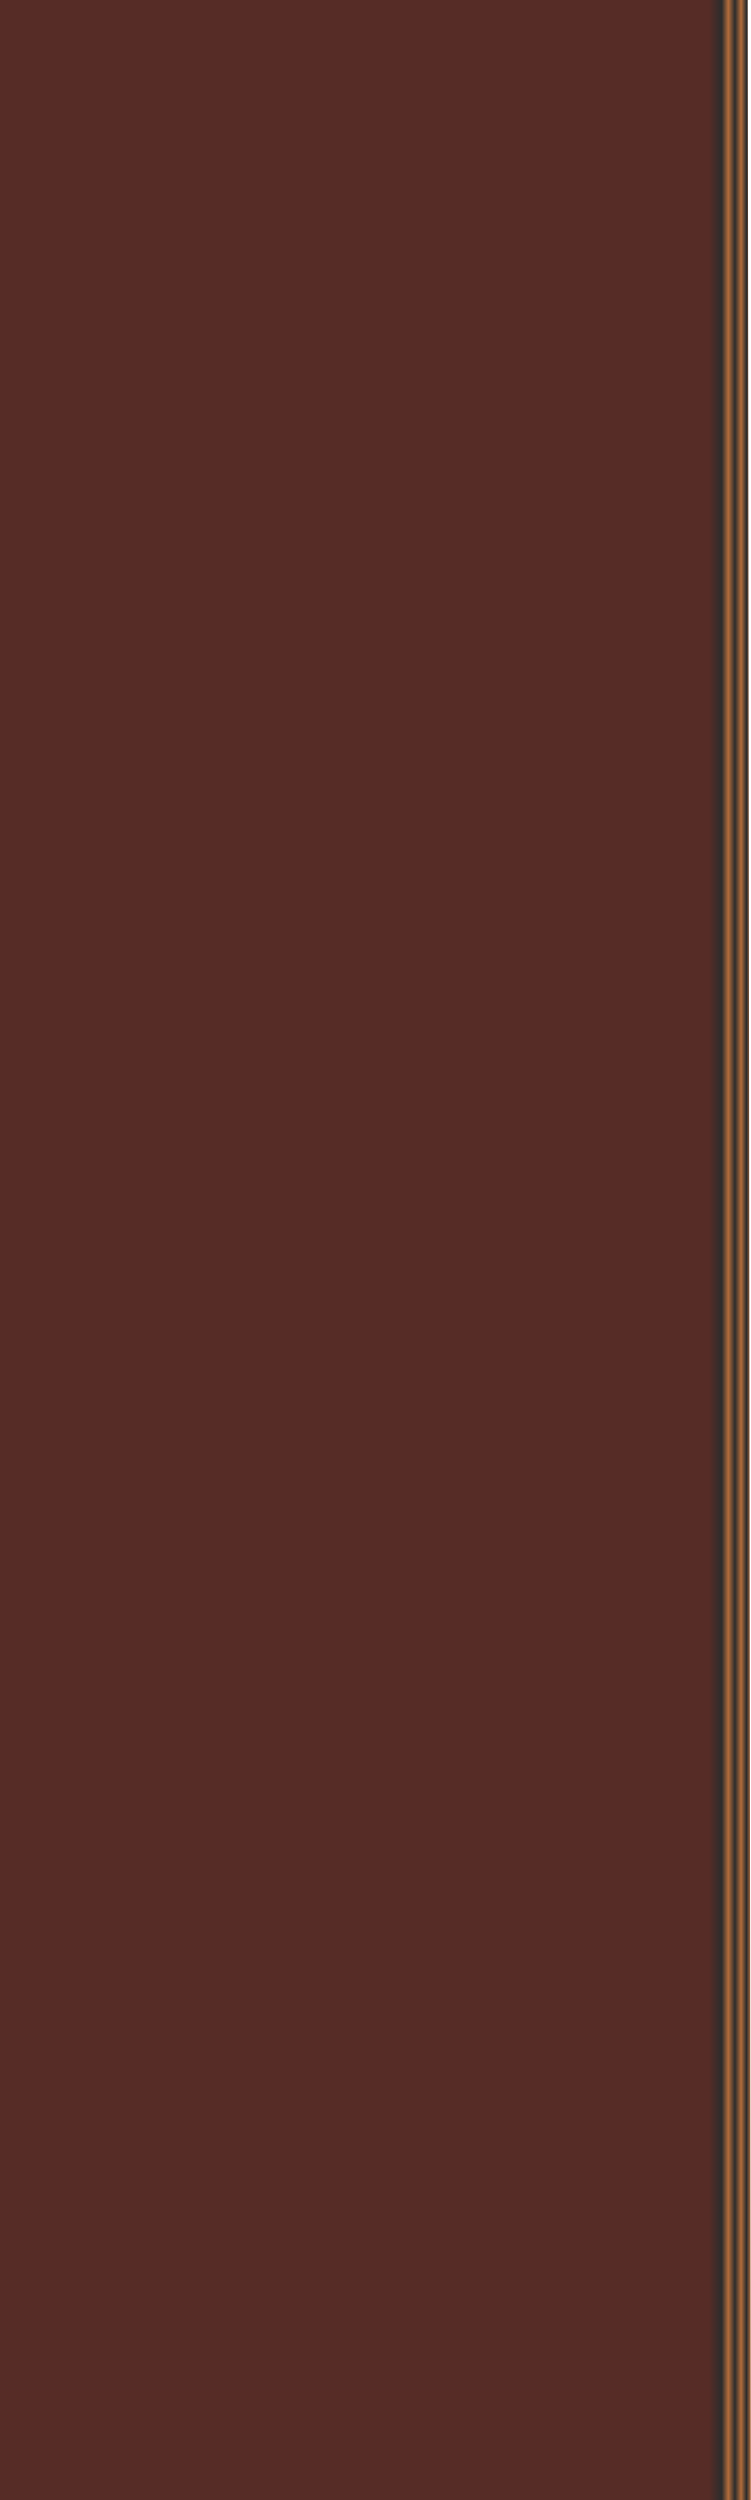
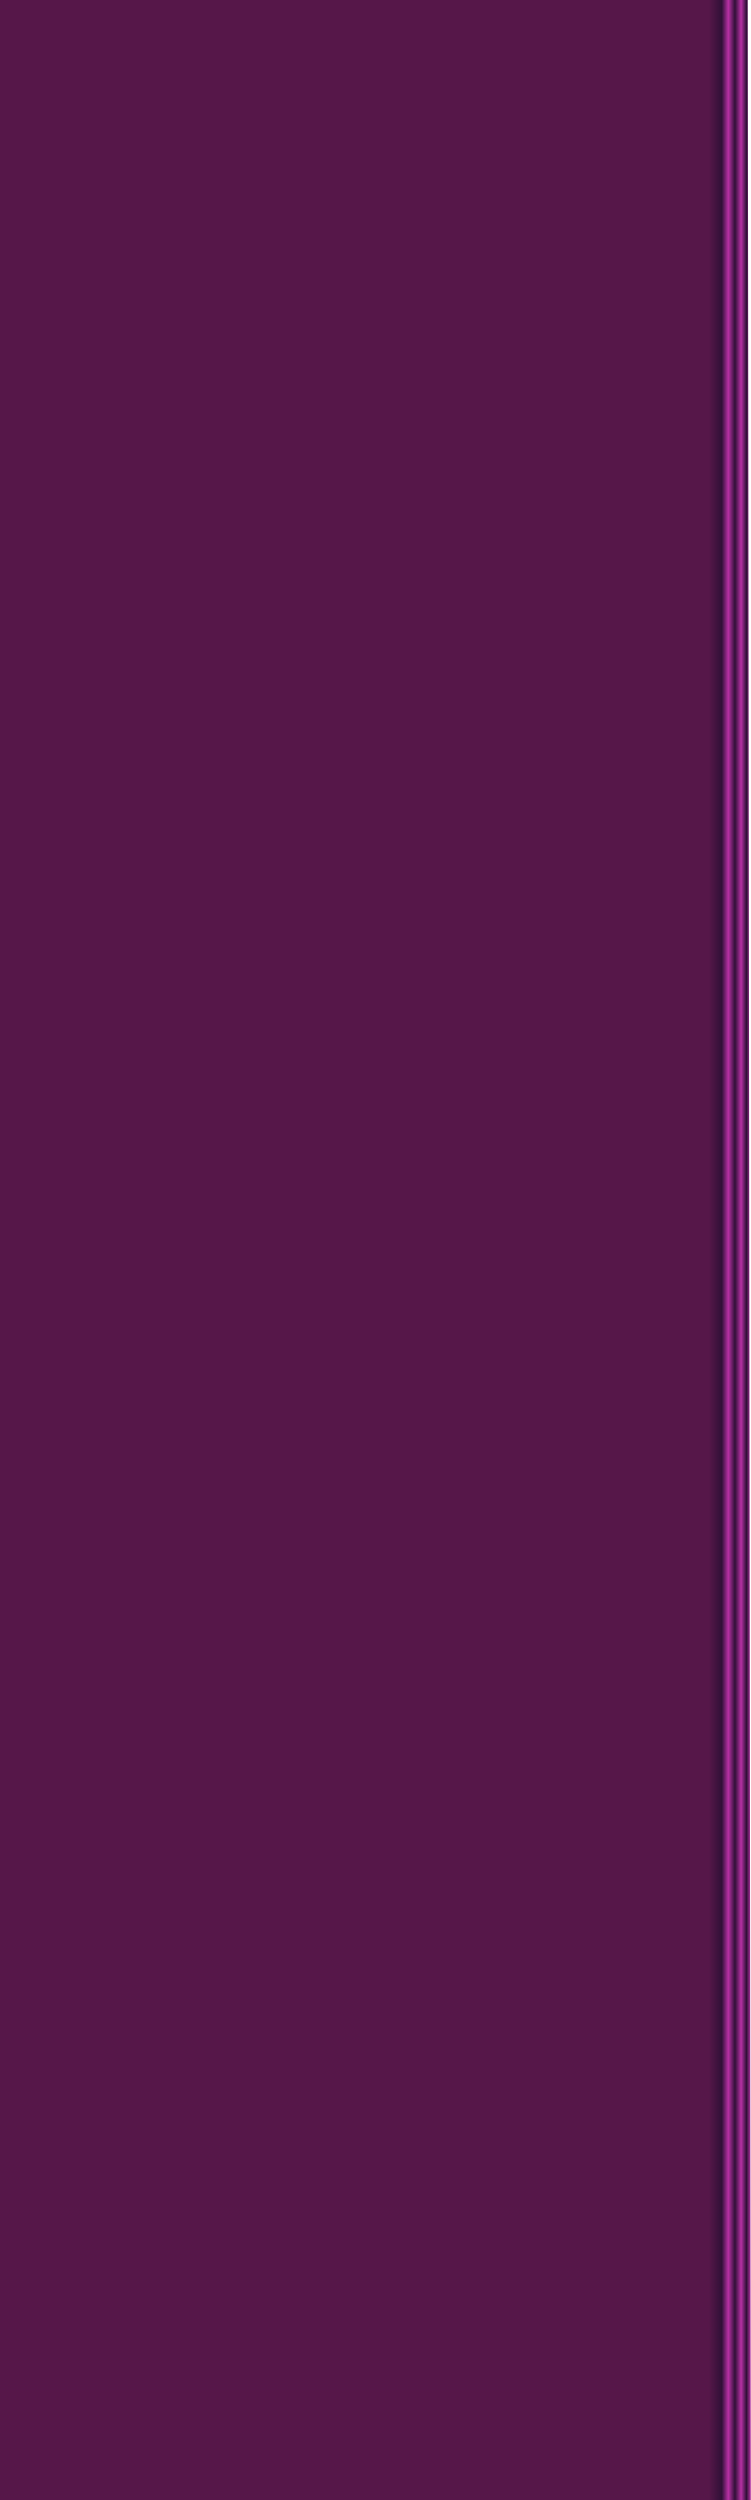
<svg xmlns="http://www.w3.org/2000/svg" preserveAspectRatio="none" overflow="visible" style="display: block;" width="561" height="1868" viewBox="0 0 561 1868" fill="none">
-   <path id="Rectangle 3465383" d="M0 0L558.722 1.54012e-06L561 1868H0V0Z" fill="url(#paint0_linear_0_10)" />
+   <path id="Rectangle 3465383" d="M0 0L558.722 1.54012e-06L561 1868H0V0Z" fill="url(#paint0_linear_0_4)" />
  <defs>
-     <linearGradient id="paint0_linear_0_10" x1="561" y1="934" x2="528.968" y2="934" gradientUnits="userSpaceOnUse">
-       <stop stop-color="#B26C3B" />
-       <stop offset="0.101" stop-color="#2C2C2C" />
-       <stop offset="0.226" stop-color="#B26C3B" />
-       <stop offset="0.37" stop-color="#2C2C2C" />
-       <stop offset="0.524" stop-color="#B26C3B" />
-       <stop offset="0.678" stop-color="#2C2C2C" />
-       <stop offset="0.976" stop-color="#562C26" />
+     <linearGradient id="paint0_linear_0_4" x1="561" y1="934" x2="528.968" y2="934" gradientUnits="userSpaceOnUse">
+       <stop stop-color="#B630A4" />
+       <stop offset="0.101" stop-color="#301037" />
+       <stop offset="0.226" stop-color="#B630A4" />
+       <stop offset="0.37" stop-color="#301037" />
+       <stop offset="0.524" stop-color="#B630A4" />
+       <stop offset="0.678" stop-color="#301037" />
+       <stop offset="0.976" stop-color="#561749" />
    </linearGradient>
  </defs>
</svg>
